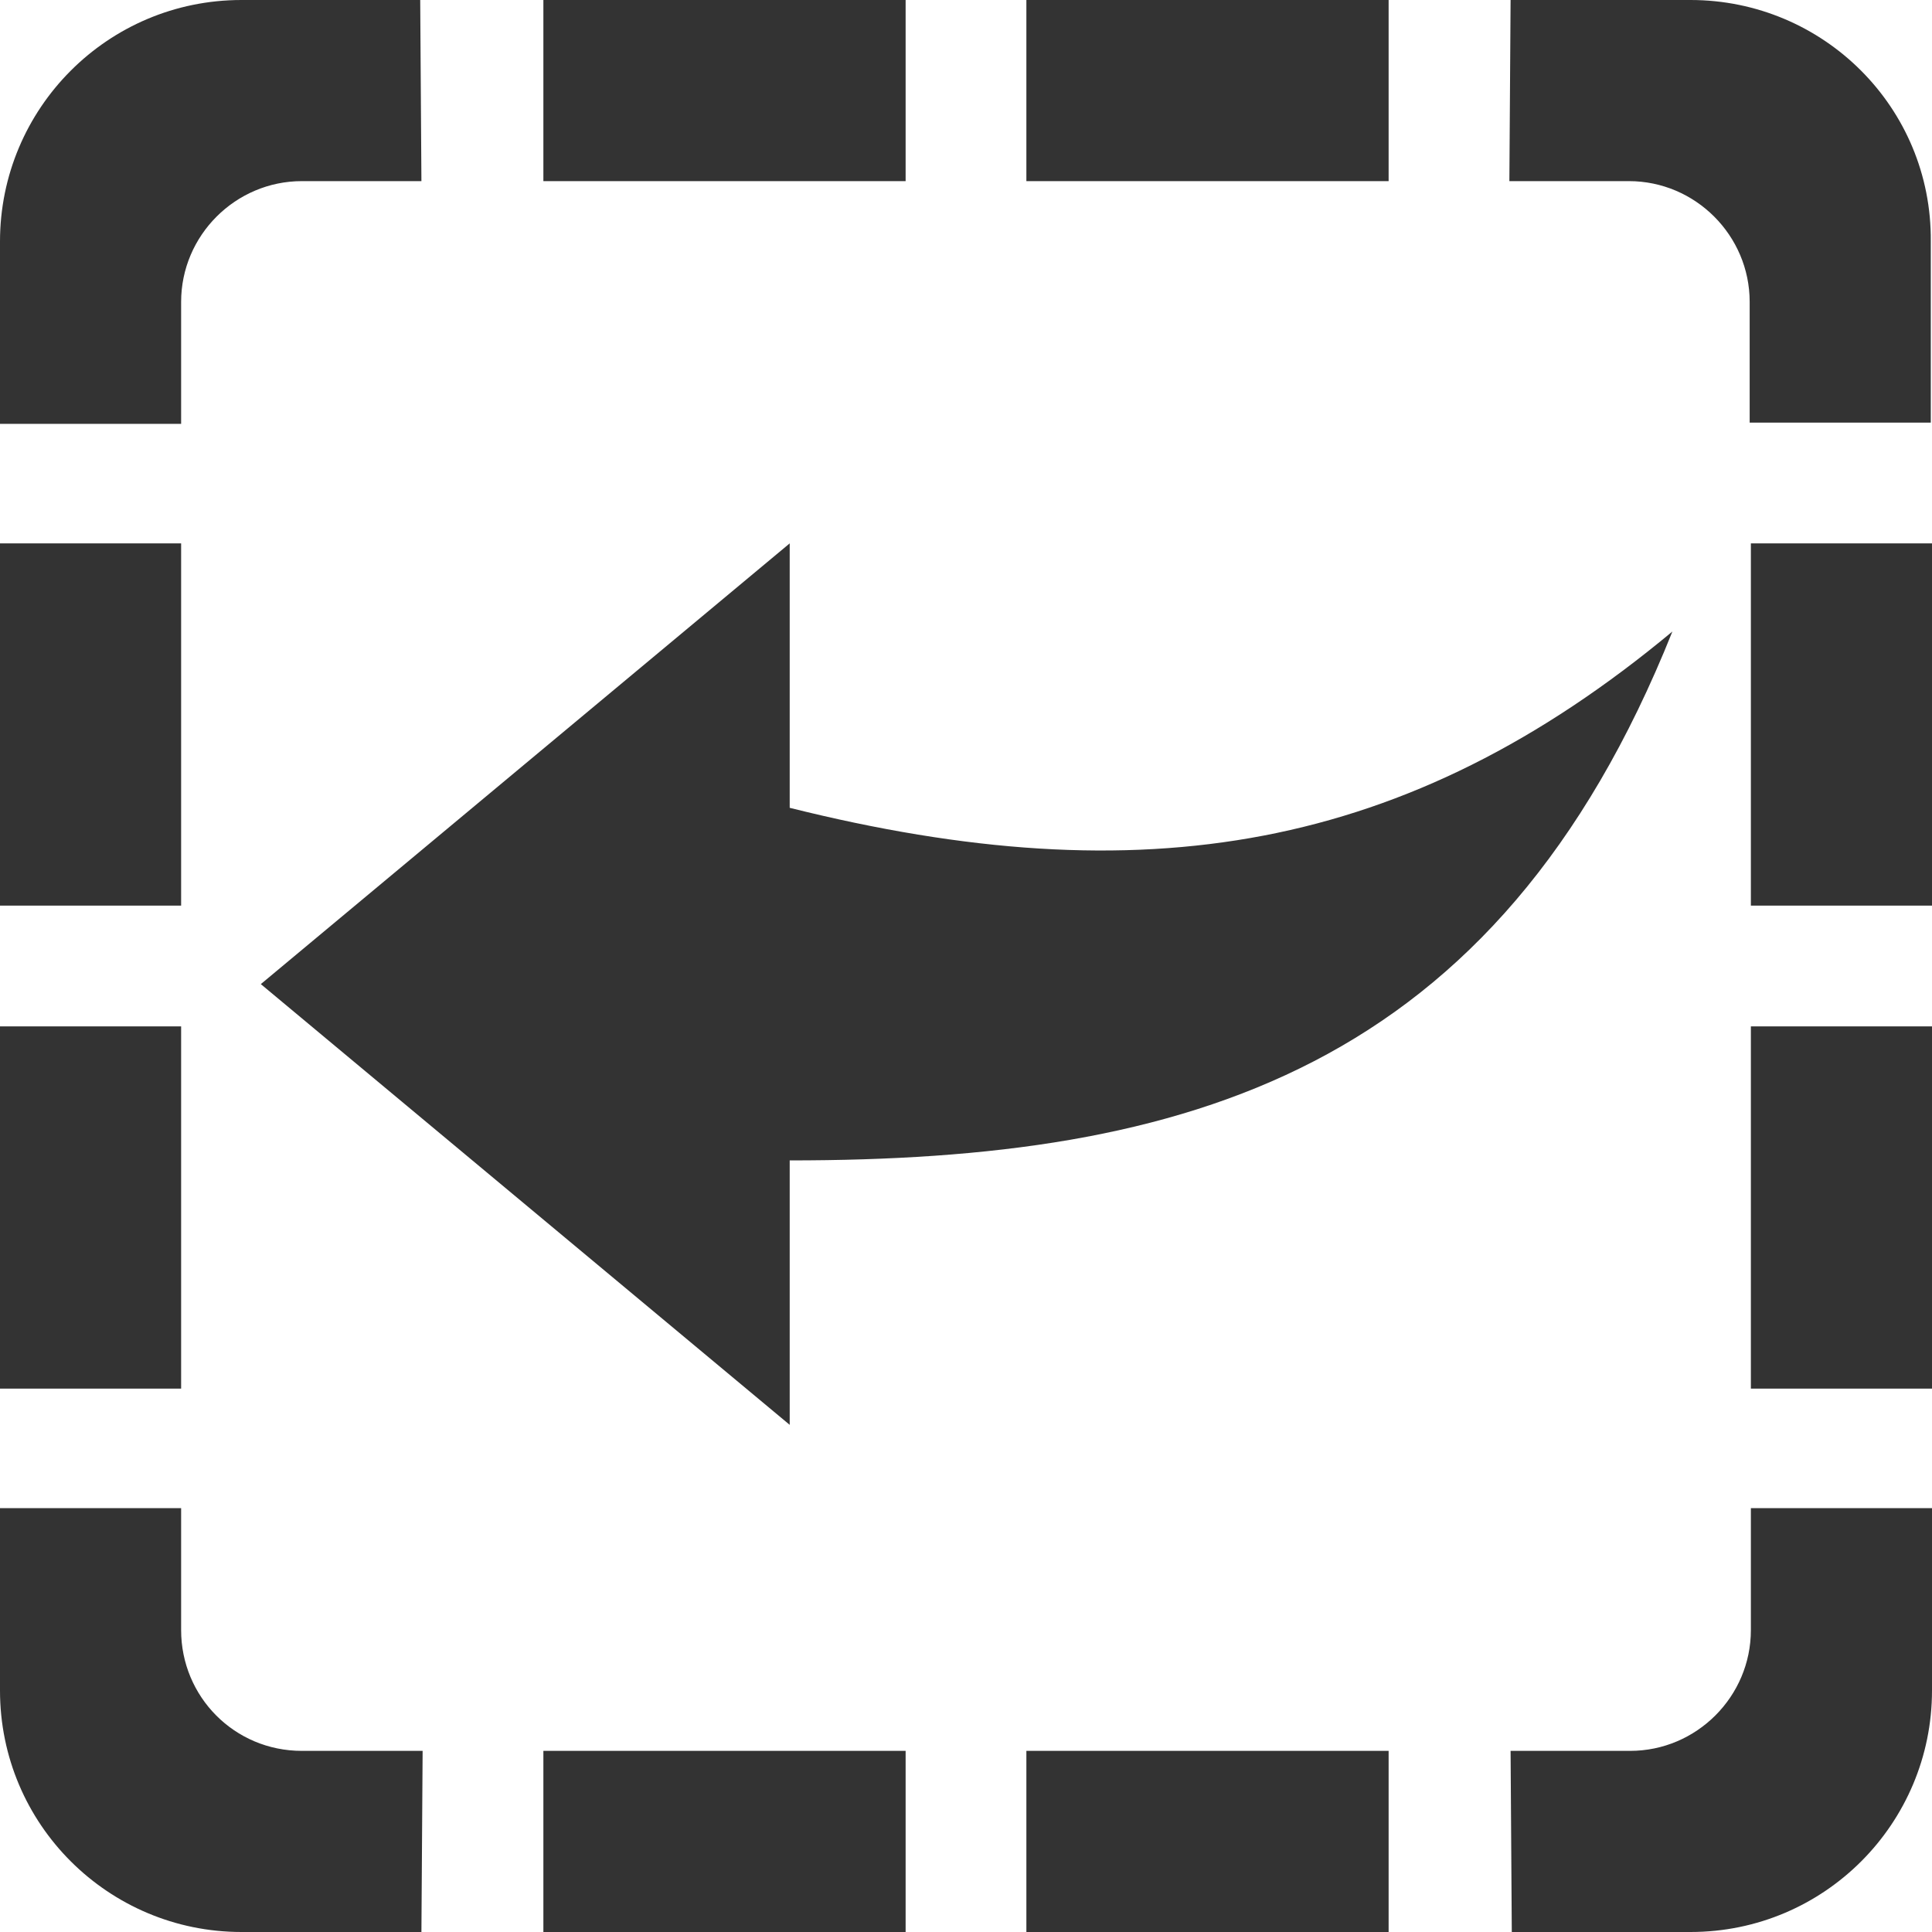
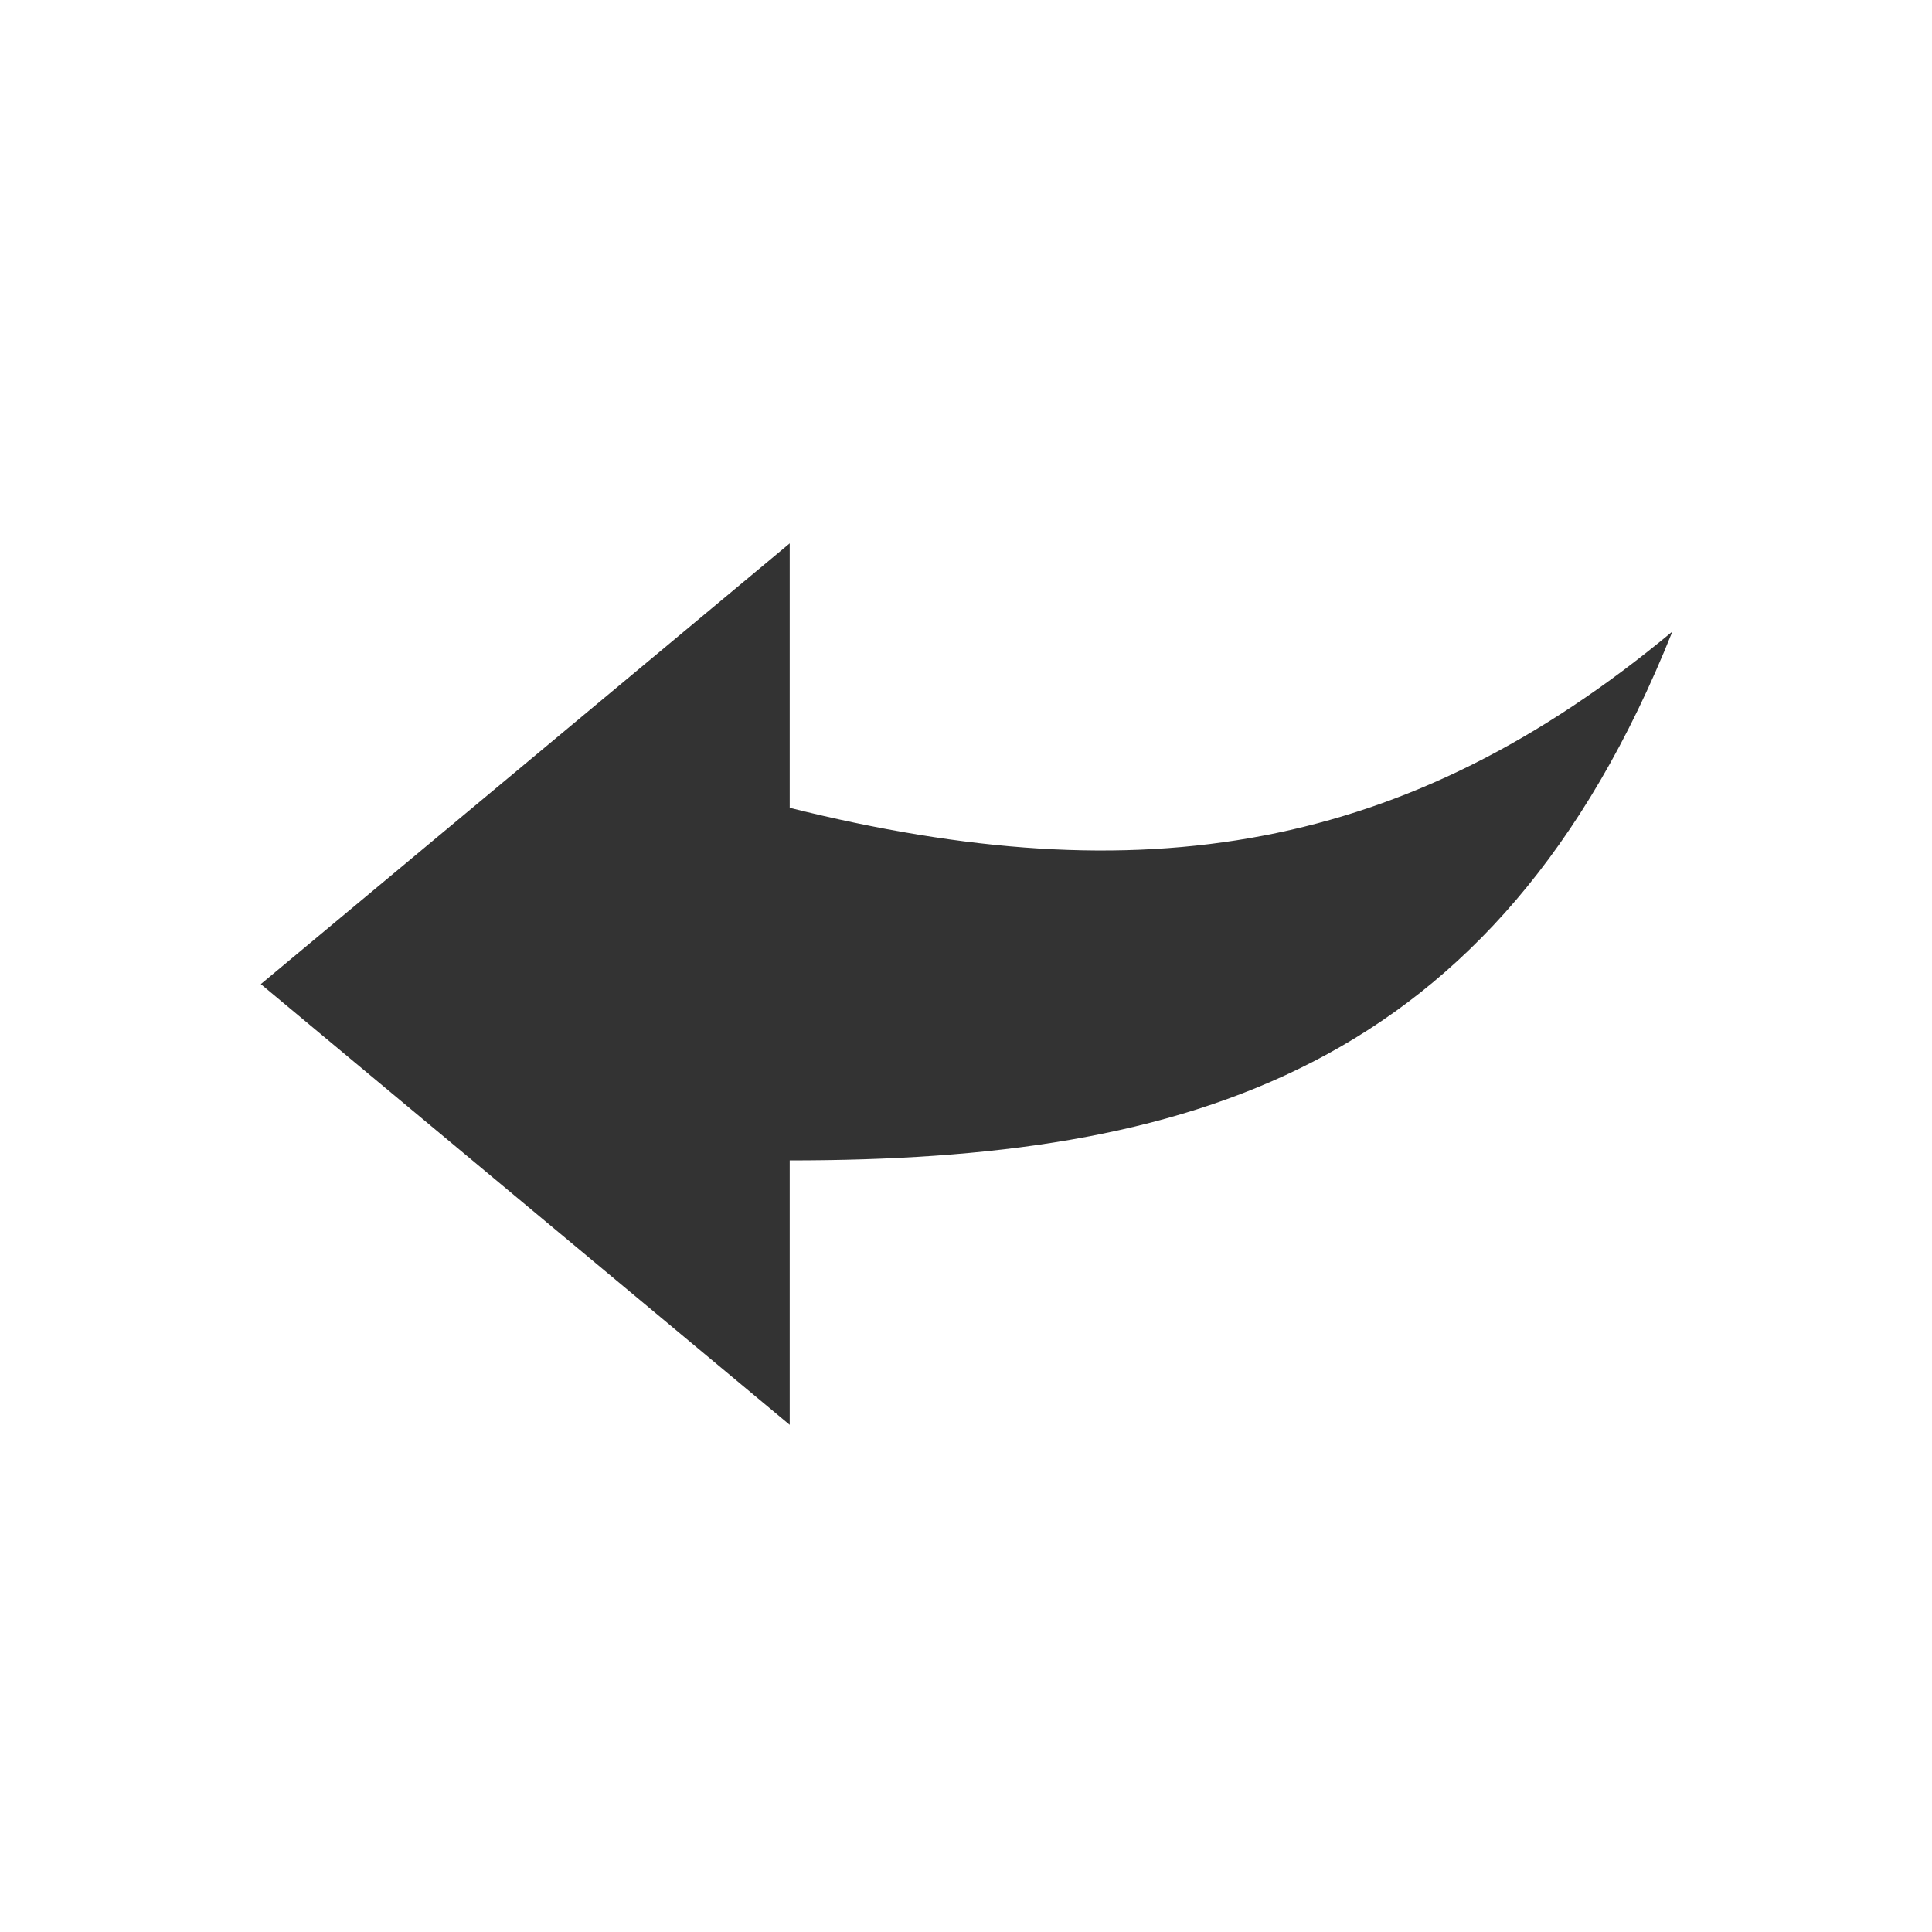
<svg xmlns="http://www.w3.org/2000/svg" version="1.1" id="Layer_1" x="0px" y="0px" width="160px" height="160px" viewBox="90 -90 160 160" style="enable-background:new 90 -90 160 160;" xml:space="preserve">
  <style type="text/css">
	.st0{fill:#333333;}
</style>
-   <path class="st0" d="M135,70h30V55h-30V70z M135-75h30v-15h-30V-75z M110-90c-11.1,0-20,9-20,20v15.1h15V-65c0-5.5,4.5-10,10-10h9.9  l-0.1-15H110z M105,45V34.9H90V50c0,11.1,9,20,20,20h14.9l0.1-15h-10C109.4,55,105,50.5,105,45z M105-45H90v30h15V-45z M175,70h30  V55h-30V70z M230-90h-14.9L215-75h9.9c5.5,0,10,4.5,10,10v10h15v-15C250-81.1,241-90,230-90z M235-15h15v-30h-15V-15L235-15z   M235,45c0,5.5-4.5,10-10,10h-9.9l0.1,15H230c11.1,0,20-9,20-20V34.9h-15V45L235,45z M175-75h30v-15h-30V-75z M235,25h15V-5h-15V25  L235,25z M105-5H90v30h15V-5z" />
  <g id="Icons_with_numbers">
    <g id="Group" transform="translate(0, -336)">
      <path id="Shape" class="st0" d="M111.6,327.5l43.8-36.5v21.9c29.2,7.3,51.1,3.7,73.1-14.6c-14.6,36.5-40.2,43.8-73.1,43.8V364    L111.6,327.5L111.6,327.5z" />
    </g>
  </g>
</svg>
